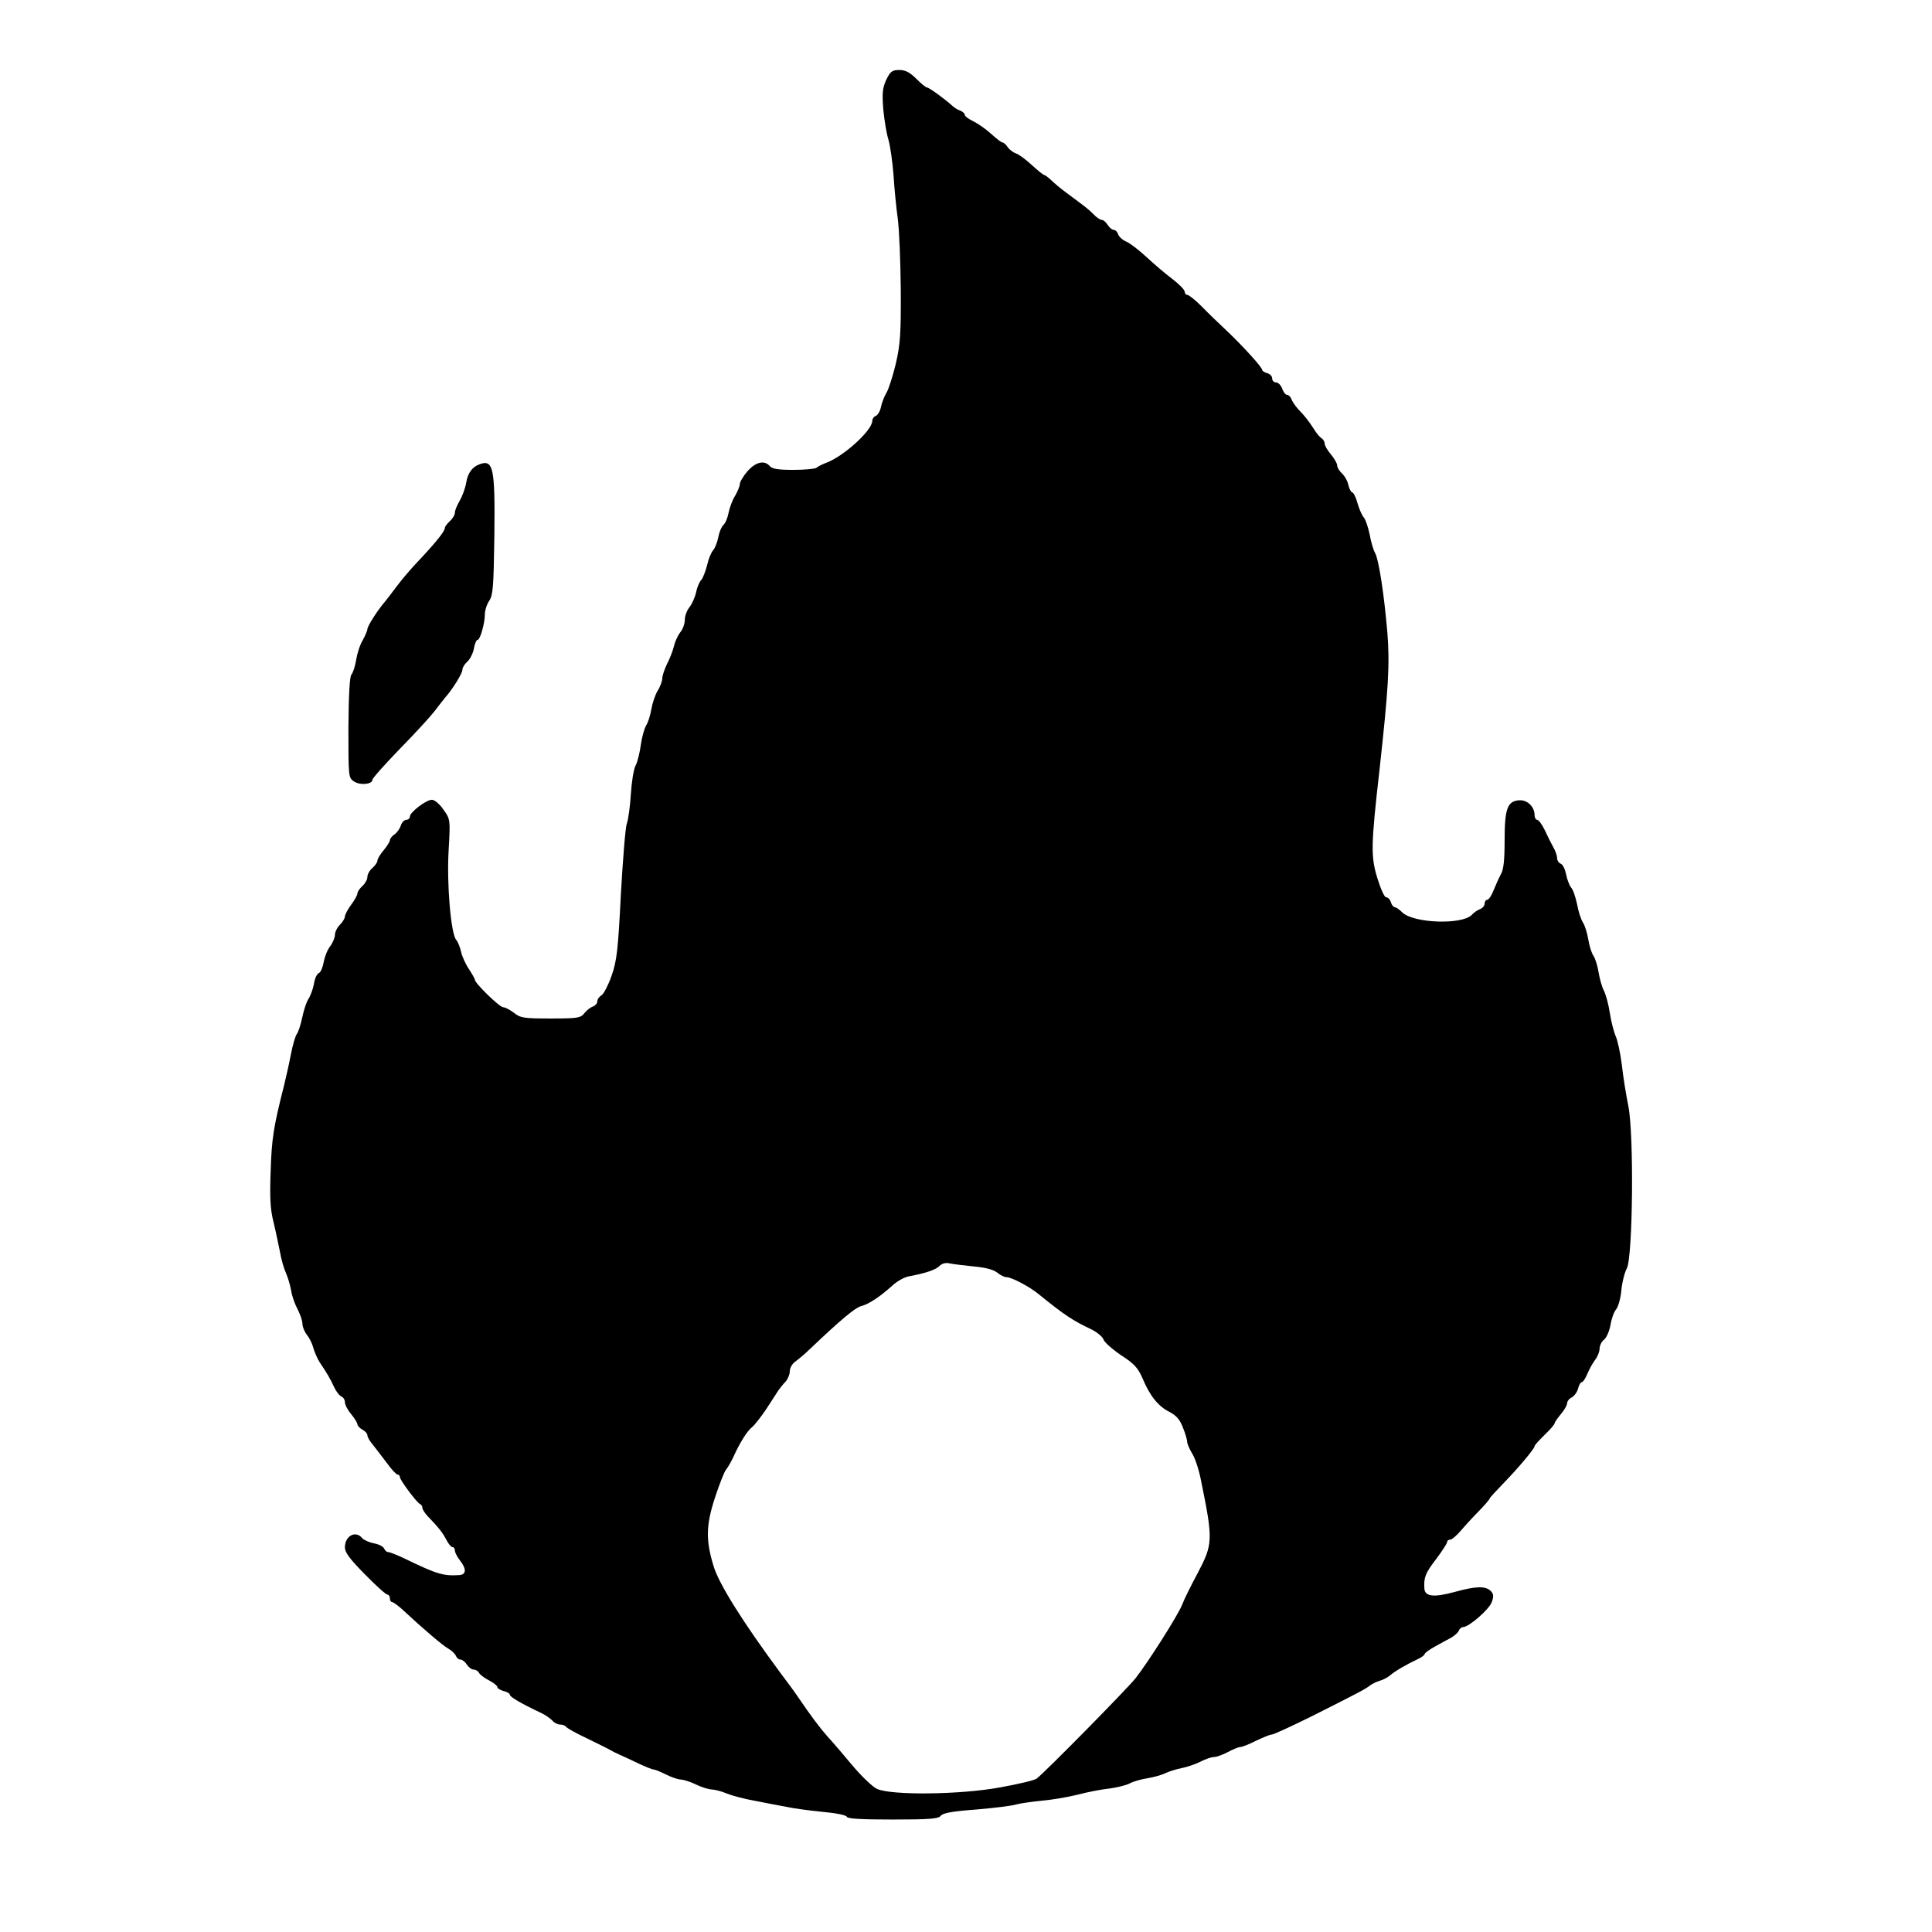
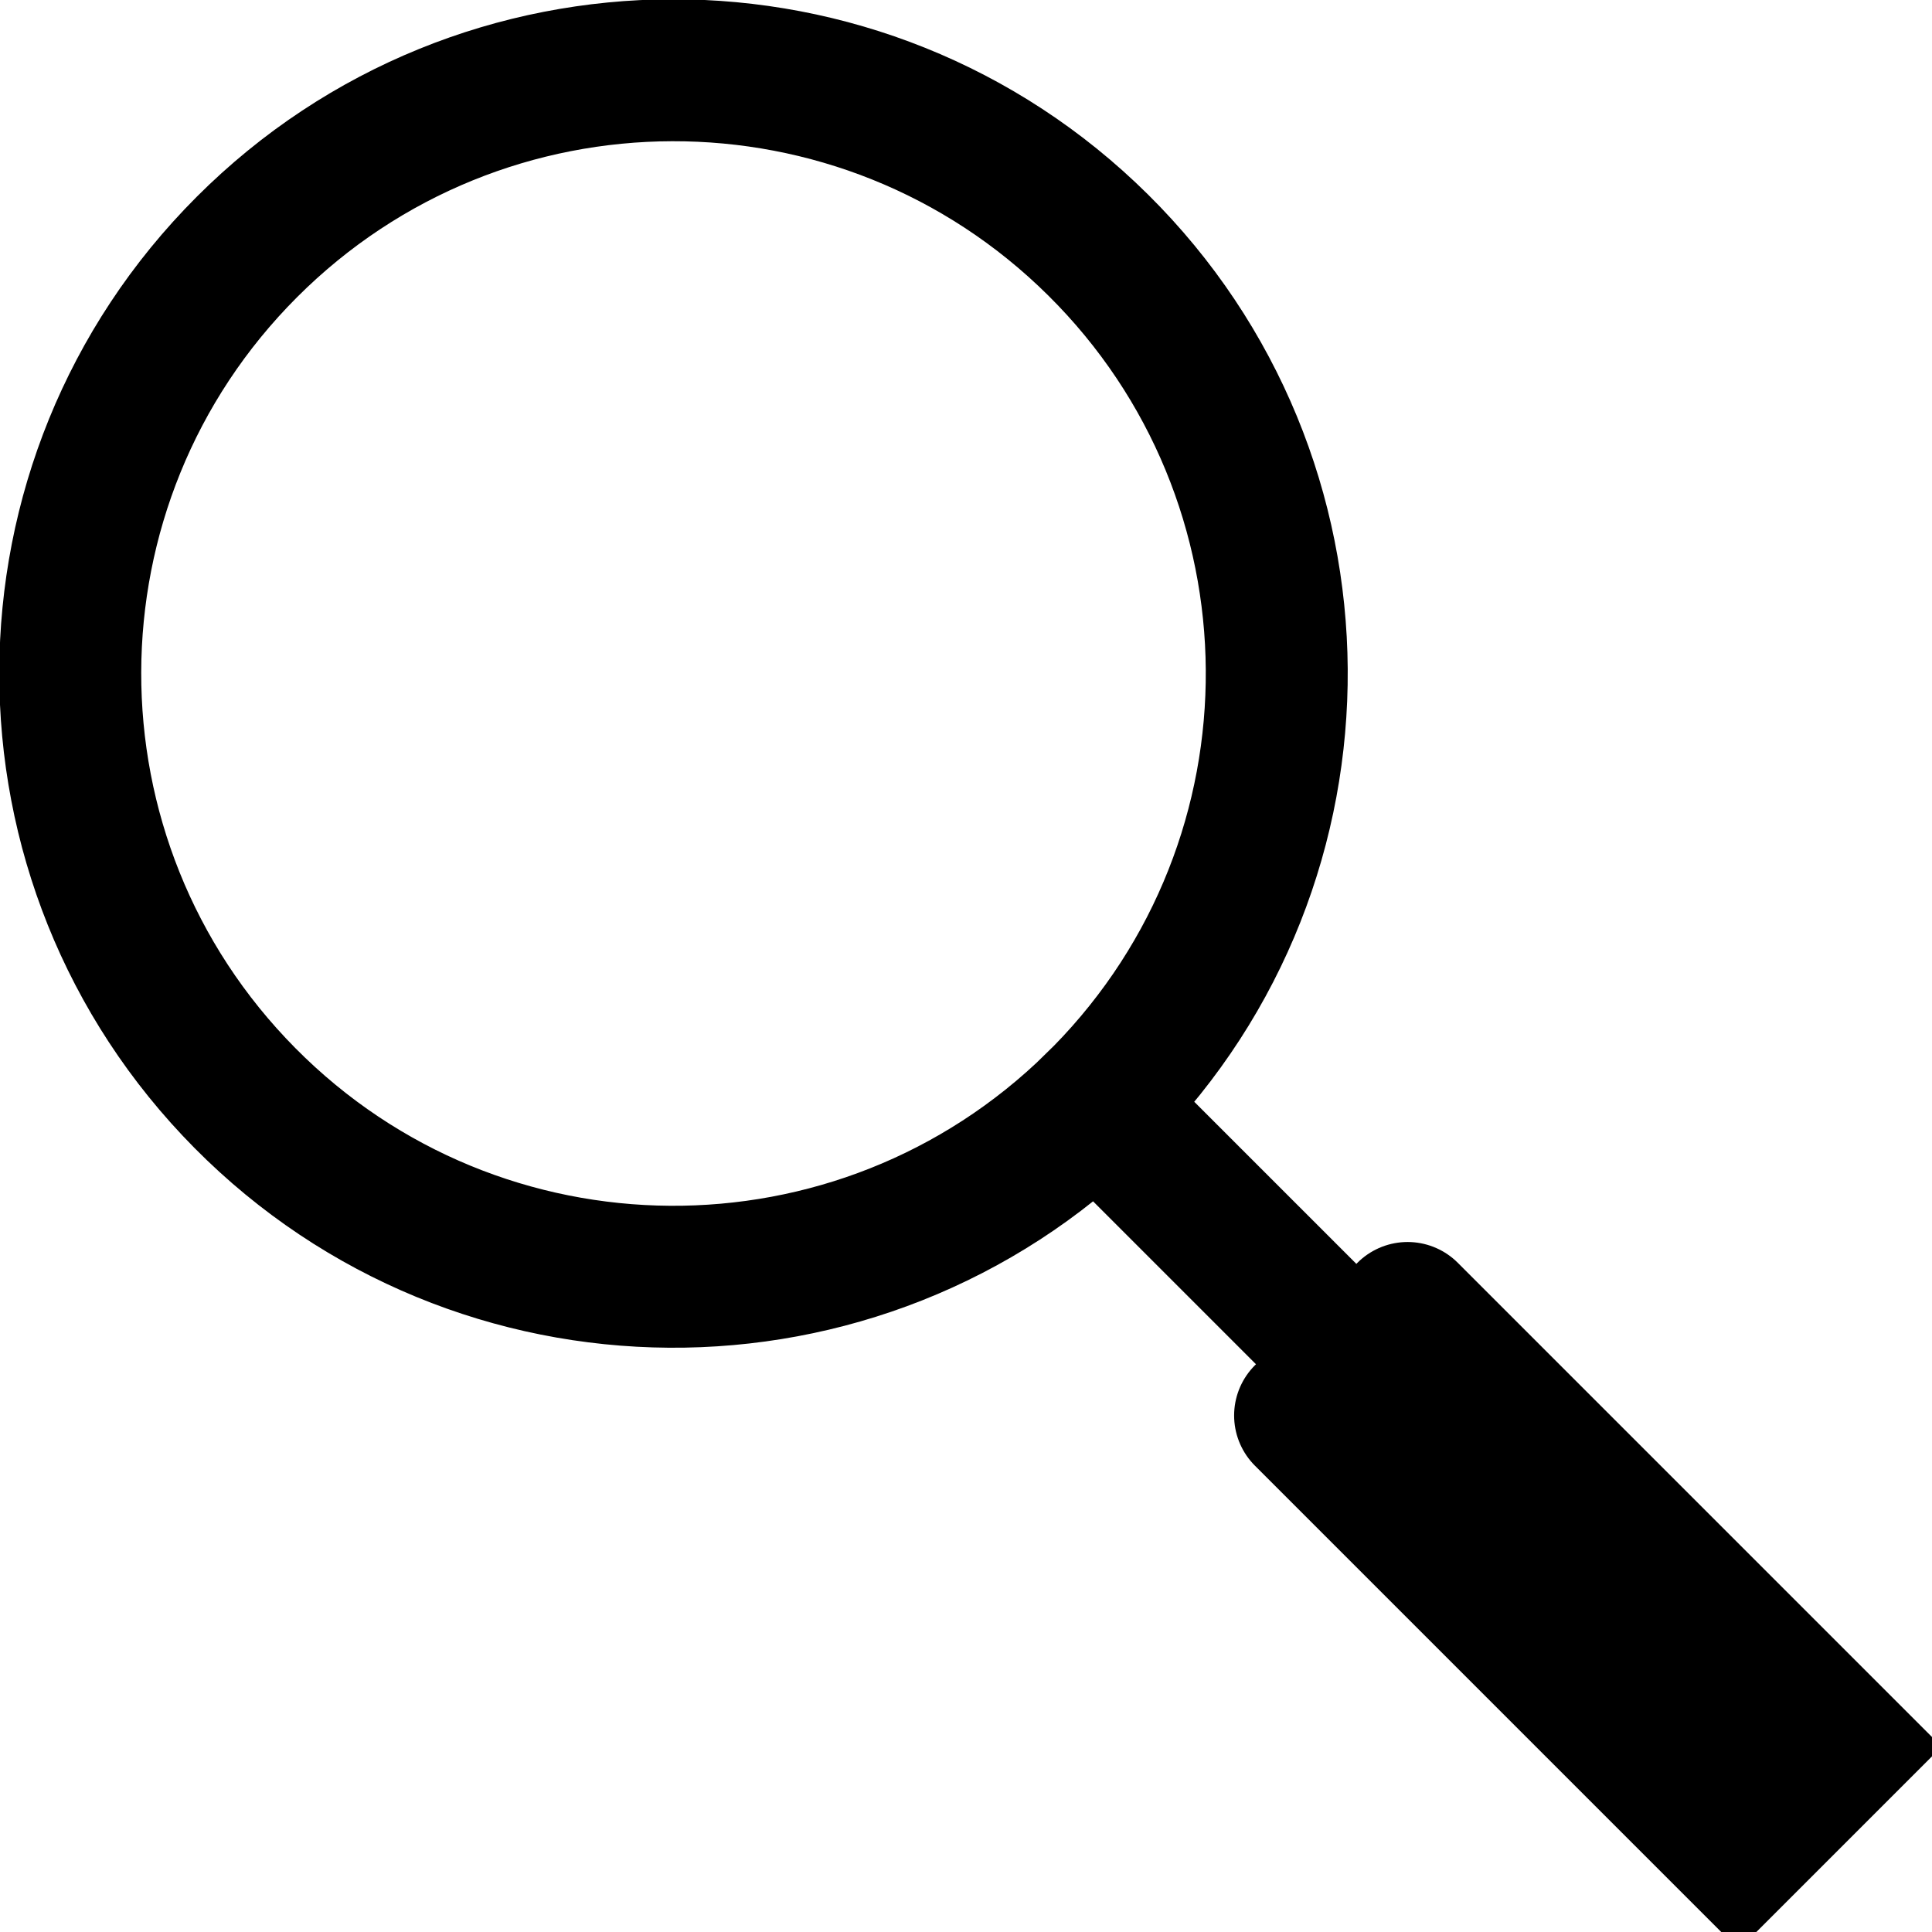
- <svg xmlns="http://www.w3.org/2000/svg" version="1.0" width="773pt" height="773pt" viewBox="0 0 773 773" preserveAspectRatio="xMidYMid meet">
-   <g transform="translate(0,773) scale(0.1,-0.1)" fill="#000000" stroke="none">
-     <path d="M3546 7411 c-15 -33 -17 -52 -12 -118 4 -43 13 -98 21 -123 7 -25 16 -88 20 -140 3 -52 11 -131 17 -175 6 -44 11 -172 12 -285 1 -177 -2 -218 -20 -296 -12 -50 -29 -102 -37 -115 -8 -13 -18 -38 -22 -56 -3 -17 -13 -34 -21 -37 -8 -3 -14 -12 -14 -20 0 -37 -110 -138 -180 -166 -19 -7 -39 -17 -44 -22 -6 -4 -47 -8 -92 -8 -60 0 -85 4 -94 15 -21 25 -56 17 -89 -20 -17 -20 -31 -43 -31 -52 0 -8 -9 -30 -19 -47 -11 -17 -22 -48 -26 -68 -4 -21 -13 -42 -21 -49 -7 -6 -16 -27 -20 -48 -4 -20 -13 -44 -21 -53 -8 -9 -19 -36 -24 -60 -6 -23 -16 -50 -23 -58 -8 -8 -17 -31 -21 -50 -4 -19 -16 -46 -26 -59 -11 -13 -19 -36 -19 -51 0 -15 -8 -38 -19 -51 -10 -13 -21 -38 -25 -56 -4 -17 -16 -48 -27 -69 -10 -21 -19 -47 -19 -57 0 -11 -8 -34 -19 -51 -10 -17 -21 -50 -25 -74 -4 -24 -13 -53 -21 -65 -7 -12 -17 -47 -21 -77 -4 -30 -13 -68 -21 -83 -8 -15 -16 -67 -19 -115 -3 -48 -10 -100 -16 -117 -6 -16 -16 -145 -24 -285 -11 -220 -16 -264 -37 -324 -13 -37 -31 -72 -40 -78 -9 -5 -17 -16 -17 -24 0 -8 -8 -17 -17 -21 -10 -3 -26 -15 -35 -27 -15 -19 -27 -21 -135 -21 -108 0 -121 2 -147 23 -16 12 -35 22 -43 22 -14 0 -113 96 -113 110 0 4 -11 23 -24 43 -13 19 -27 50 -31 68 -4 19 -13 41 -20 49 -21 26 -38 222 -30 358 7 123 7 124 -21 163 -15 22 -35 39 -46 39 -23 0 -88 -50 -88 -67 0 -7 -6 -13 -14 -13 -8 0 -18 -10 -22 -22 -4 -13 -15 -29 -25 -36 -11 -7 -19 -18 -19 -24 0 -5 -11 -23 -25 -40 -14 -16 -25 -35 -25 -42 0 -6 -9 -19 -20 -29 -11 -9 -20 -25 -20 -35 0 -11 -9 -27 -20 -37 -11 -10 -20 -23 -20 -30 0 -6 -11 -26 -25 -45 -14 -19 -25 -40 -25 -47 0 -7 -9 -22 -20 -33 -11 -11 -20 -29 -20 -41 0 -11 -9 -32 -19 -45 -11 -14 -22 -42 -26 -64 -4 -21 -12 -41 -19 -43 -8 -3 -17 -23 -20 -44 -4 -21 -14 -48 -22 -60 -8 -12 -19 -46 -25 -75 -6 -29 -16 -59 -22 -66 -5 -7 -16 -43 -23 -80 -7 -37 -20 -94 -28 -127 -41 -161 -49 -210 -53 -338 -4 -106 -2 -154 11 -205 9 -37 20 -91 26 -120 5 -30 16 -68 24 -85 8 -18 17 -49 21 -71 3 -21 15 -55 26 -75 10 -20 19 -45 19 -57 0 -12 8 -32 18 -45 11 -13 22 -37 26 -53 4 -15 15 -40 24 -55 31 -46 42 -65 58 -99 8 -18 21 -35 29 -39 8 -3 15 -13 15 -23 0 -10 11 -32 25 -48 14 -17 25 -35 25 -41 0 -5 9 -15 20 -21 11 -6 20 -16 20 -23 0 -7 10 -24 23 -39 12 -15 37 -48 56 -73 18 -25 37 -45 42 -45 5 0 9 -4 9 -10 0 -12 69 -104 81 -108 5 -2 9 -9 9 -15 0 -6 9 -20 20 -32 45 -47 60 -66 75 -94 8 -17 20 -31 25 -31 6 0 10 -6 10 -14 0 -7 9 -25 20 -39 27 -34 26 -57 -2 -59 -65 -4 -89 3 -223 68 -28 13 -55 24 -62 24 -6 0 -13 7 -16 14 -3 8 -22 18 -41 21 -19 4 -40 13 -47 21 -26 32 -69 9 -69 -37 0 -21 20 -47 80 -108 44 -45 84 -81 90 -81 5 0 10 -7 10 -15 0 -8 4 -15 9 -15 4 0 21 -12 38 -27 88 -82 167 -149 188 -160 12 -7 25 -19 29 -28 3 -8 11 -15 18 -15 7 0 19 -9 26 -20 7 -11 19 -20 27 -20 8 0 18 -6 22 -14 4 -7 23 -21 41 -30 17 -9 32 -21 32 -26 0 -5 11 -12 25 -16 14 -3 25 -10 25 -15 0 -8 43 -34 126 -73 17 -8 36 -22 44 -30 7 -9 21 -16 31 -16 10 0 20 -4 24 -9 3 -5 40 -26 83 -46 42 -21 84 -41 92 -46 8 -5 26 -14 40 -20 14 -6 48 -22 75 -35 28 -13 55 -24 61 -24 5 0 27 -9 49 -20 22 -11 48 -20 60 -20 11 -1 38 -9 60 -20 22 -11 50 -19 63 -20 12 0 39 -7 60 -16 20 -8 71 -22 112 -29 41 -8 97 -19 125 -24 27 -6 92 -15 144 -20 54 -5 97 -13 99 -20 3 -8 60 -11 184 -11 149 0 183 3 192 15 8 11 47 18 141 25 72 6 144 15 160 20 17 5 62 11 100 15 39 3 104 14 145 24 41 11 99 22 129 25 30 4 66 13 80 20 14 8 46 17 71 21 25 4 58 13 74 21 15 7 44 16 65 20 20 4 53 15 73 25 21 11 45 19 55 19 10 0 35 9 56 20 20 11 43 20 49 20 7 0 36 11 63 25 28 13 56 25 63 25 8 0 79 33 158 72 189 95 219 111 235 124 8 6 25 15 39 19 14 4 33 14 42 22 18 16 68 45 111 65 15 7 27 16 27 20 0 4 19 18 41 30 23 13 53 29 66 36 13 8 27 20 30 28 3 8 11 14 17 14 23 0 105 71 115 101 8 22 7 32 -5 44 -21 20 -60 19 -146 -5 -81 -22 -117 -18 -119 14 -3 45 4 62 47 118 24 32 44 63 44 68 0 6 6 10 13 10 6 0 26 17 42 36 17 20 49 55 73 79 23 24 42 46 42 49 0 3 26 31 58 64 58 60 122 136 122 146 0 4 18 23 40 45 22 21 40 42 40 46 0 4 11 20 25 37 14 16 25 36 25 43 0 8 8 19 19 24 10 6 22 22 25 36 4 14 10 25 15 25 5 0 14 15 22 33 7 17 21 43 31 56 10 13 18 33 18 45 0 12 8 29 19 37 10 9 21 36 25 60 4 24 14 51 22 60 8 9 18 43 21 75 3 33 13 73 22 89 24 45 29 536 6 650 -9 44 -21 118 -26 165 -6 47 -17 99 -25 115 -7 17 -18 58 -23 92 -5 34 -16 74 -24 90 -8 15 -17 48 -21 73 -4 25 -13 54 -20 65 -8 11 -17 41 -21 65 -4 25 -13 55 -21 68 -8 12 -19 45 -24 74 -6 28 -16 59 -24 67 -7 9 -16 32 -20 53 -4 20 -13 39 -21 42 -8 3 -15 13 -15 23 0 10 -7 29 -15 43 -8 14 -23 44 -34 68 -11 23 -25 42 -31 42 -5 0 -10 8 -10 18 0 35 -30 63 -63 60 -46 -4 -57 -34 -57 -161 0 -77 -4 -117 -15 -135 -8 -15 -21 -44 -29 -64 -8 -21 -20 -38 -25 -38 -6 0 -11 -7 -11 -15 0 -9 -8 -18 -17 -22 -10 -3 -26 -14 -35 -24 -40 -40 -234 -33 -278 11 -11 11 -24 20 -29 20 -5 0 -13 9 -16 20 -3 11 -12 20 -19 20 -7 0 -22 34 -35 76 -27 88 -26 131 9 439 35 318 41 416 31 543 -13 153 -34 291 -49 319 -7 12 -17 46 -22 75 -6 28 -16 59 -23 67 -8 9 -19 35 -26 59 -6 23 -16 42 -21 42 -4 0 -11 13 -15 29 -3 16 -15 37 -26 47 -10 9 -19 24 -19 32 0 8 -11 27 -25 44 -14 16 -25 36 -25 43 0 8 -6 18 -13 22 -7 4 -21 21 -31 38 -24 36 -35 50 -62 78 -11 12 -23 30 -27 40 -3 9 -11 17 -17 17 -6 0 -15 11 -20 25 -5 14 -16 25 -25 25 -8 0 -15 7 -15 16 0 9 -9 18 -20 21 -11 3 -20 9 -20 13 0 10 -72 90 -139 154 -30 28 -76 72 -102 99 -26 26 -52 47 -58 47 -6 0 -11 6 -11 13 0 7 -21 29 -47 49 -27 20 -73 59 -103 87 -30 28 -67 57 -83 64 -15 6 -30 20 -33 29 -3 10 -11 18 -17 18 -7 0 -18 9 -25 20 -7 11 -17 20 -23 20 -7 0 -22 10 -34 23 -22 22 -32 29 -110 87 -22 16 -49 39 -60 50 -12 11 -24 20 -27 20 -4 0 -26 18 -50 40 -24 22 -52 43 -63 46 -11 4 -26 15 -33 25 -7 11 -17 19 -21 19 -5 0 -25 16 -46 35 -21 19 -53 41 -71 50 -19 9 -34 20 -34 26 0 5 -8 12 -17 16 -10 3 -25 12 -33 20 -31 28 -93 73 -101 73 -5 0 -24 16 -43 35 -26 26 -44 35 -68 35 -28 0 -36 -6 -52 -39z m349 -4748 c45 -4 78 -12 94 -24 13 -11 30 -19 38 -19 20 0 93 -38 130 -69 101 -82 134 -104 210 -140 22 -11 44 -29 48 -40 3 -11 35 -39 70 -63 53 -34 68 -51 86 -92 29 -70 63 -113 108 -135 28 -15 42 -31 54 -63 10 -24 17 -50 17 -57 0 -8 9 -28 20 -47 12 -18 28 -68 36 -111 48 -235 47 -251 -14 -367 -27 -50 -55 -107 -62 -126 -17 -43 -134 -227 -186 -294 -35 -44 -360 -374 -396 -402 -8 -7 -73 -22 -144 -35 -160 -30 -440 -33 -496 -6 -18 9 -62 51 -98 94 -36 43 -80 95 -99 115 -30 34 -67 83 -118 158 -9 14 -42 59 -73 100 -147 199 -244 353 -265 424 -32 105 -30 164 5 272 18 55 38 106 45 114 7 8 20 31 29 50 26 58 55 104 75 120 10 8 36 41 58 74 21 32 43 66 48 74 6 8 18 24 28 34 9 10 17 29 17 42 0 13 10 30 23 39 12 9 38 30 57 49 125 119 182 166 205 172 31 8 75 37 125 82 19 18 49 34 65 37 65 12 109 26 124 42 10 10 25 14 41 10 14 -3 57 -8 95 -12z" />
-     <path d="M1920 5873 c-31 -11 -49 -36 -55 -76 -4 -22 -16 -54 -26 -71 -10 -17 -19 -38 -19 -47 0 -9 -9 -24 -20 -34 -11 -10 -20 -22 -20 -27 0 -13 -35 -57 -100 -126 -30 -31 -72 -80 -92 -107 -21 -28 -43 -57 -50 -65 -26 -30 -68 -95 -68 -107 0 -6 -9 -27 -19 -45 -11 -18 -22 -53 -26 -78 -4 -25 -12 -51 -19 -59 -7 -9 -11 -80 -12 -214 0 -197 0 -199 23 -214 24 -16 73 -11 73 7 0 6 49 61 109 123 61 62 124 131 140 152 17 22 36 47 43 55 30 34 68 96 68 110 0 9 9 23 19 32 11 9 23 33 27 52 3 20 10 36 15 36 10 0 29 66 29 103 0 15 8 40 18 54 15 24 17 58 20 263 3 267 -4 302 -58 283z" />
-   </g>
+ <svg xmlns="http://www.w3.org/2000/svg" width="490" height="490">
+   <path fill="none" stroke="#000" stroke-width="36" stroke-linecap="round" d="m280,278a153,153 0 1,0-2,2l170,170m-91-117 110,110-26,26-110-110" />
</svg>
